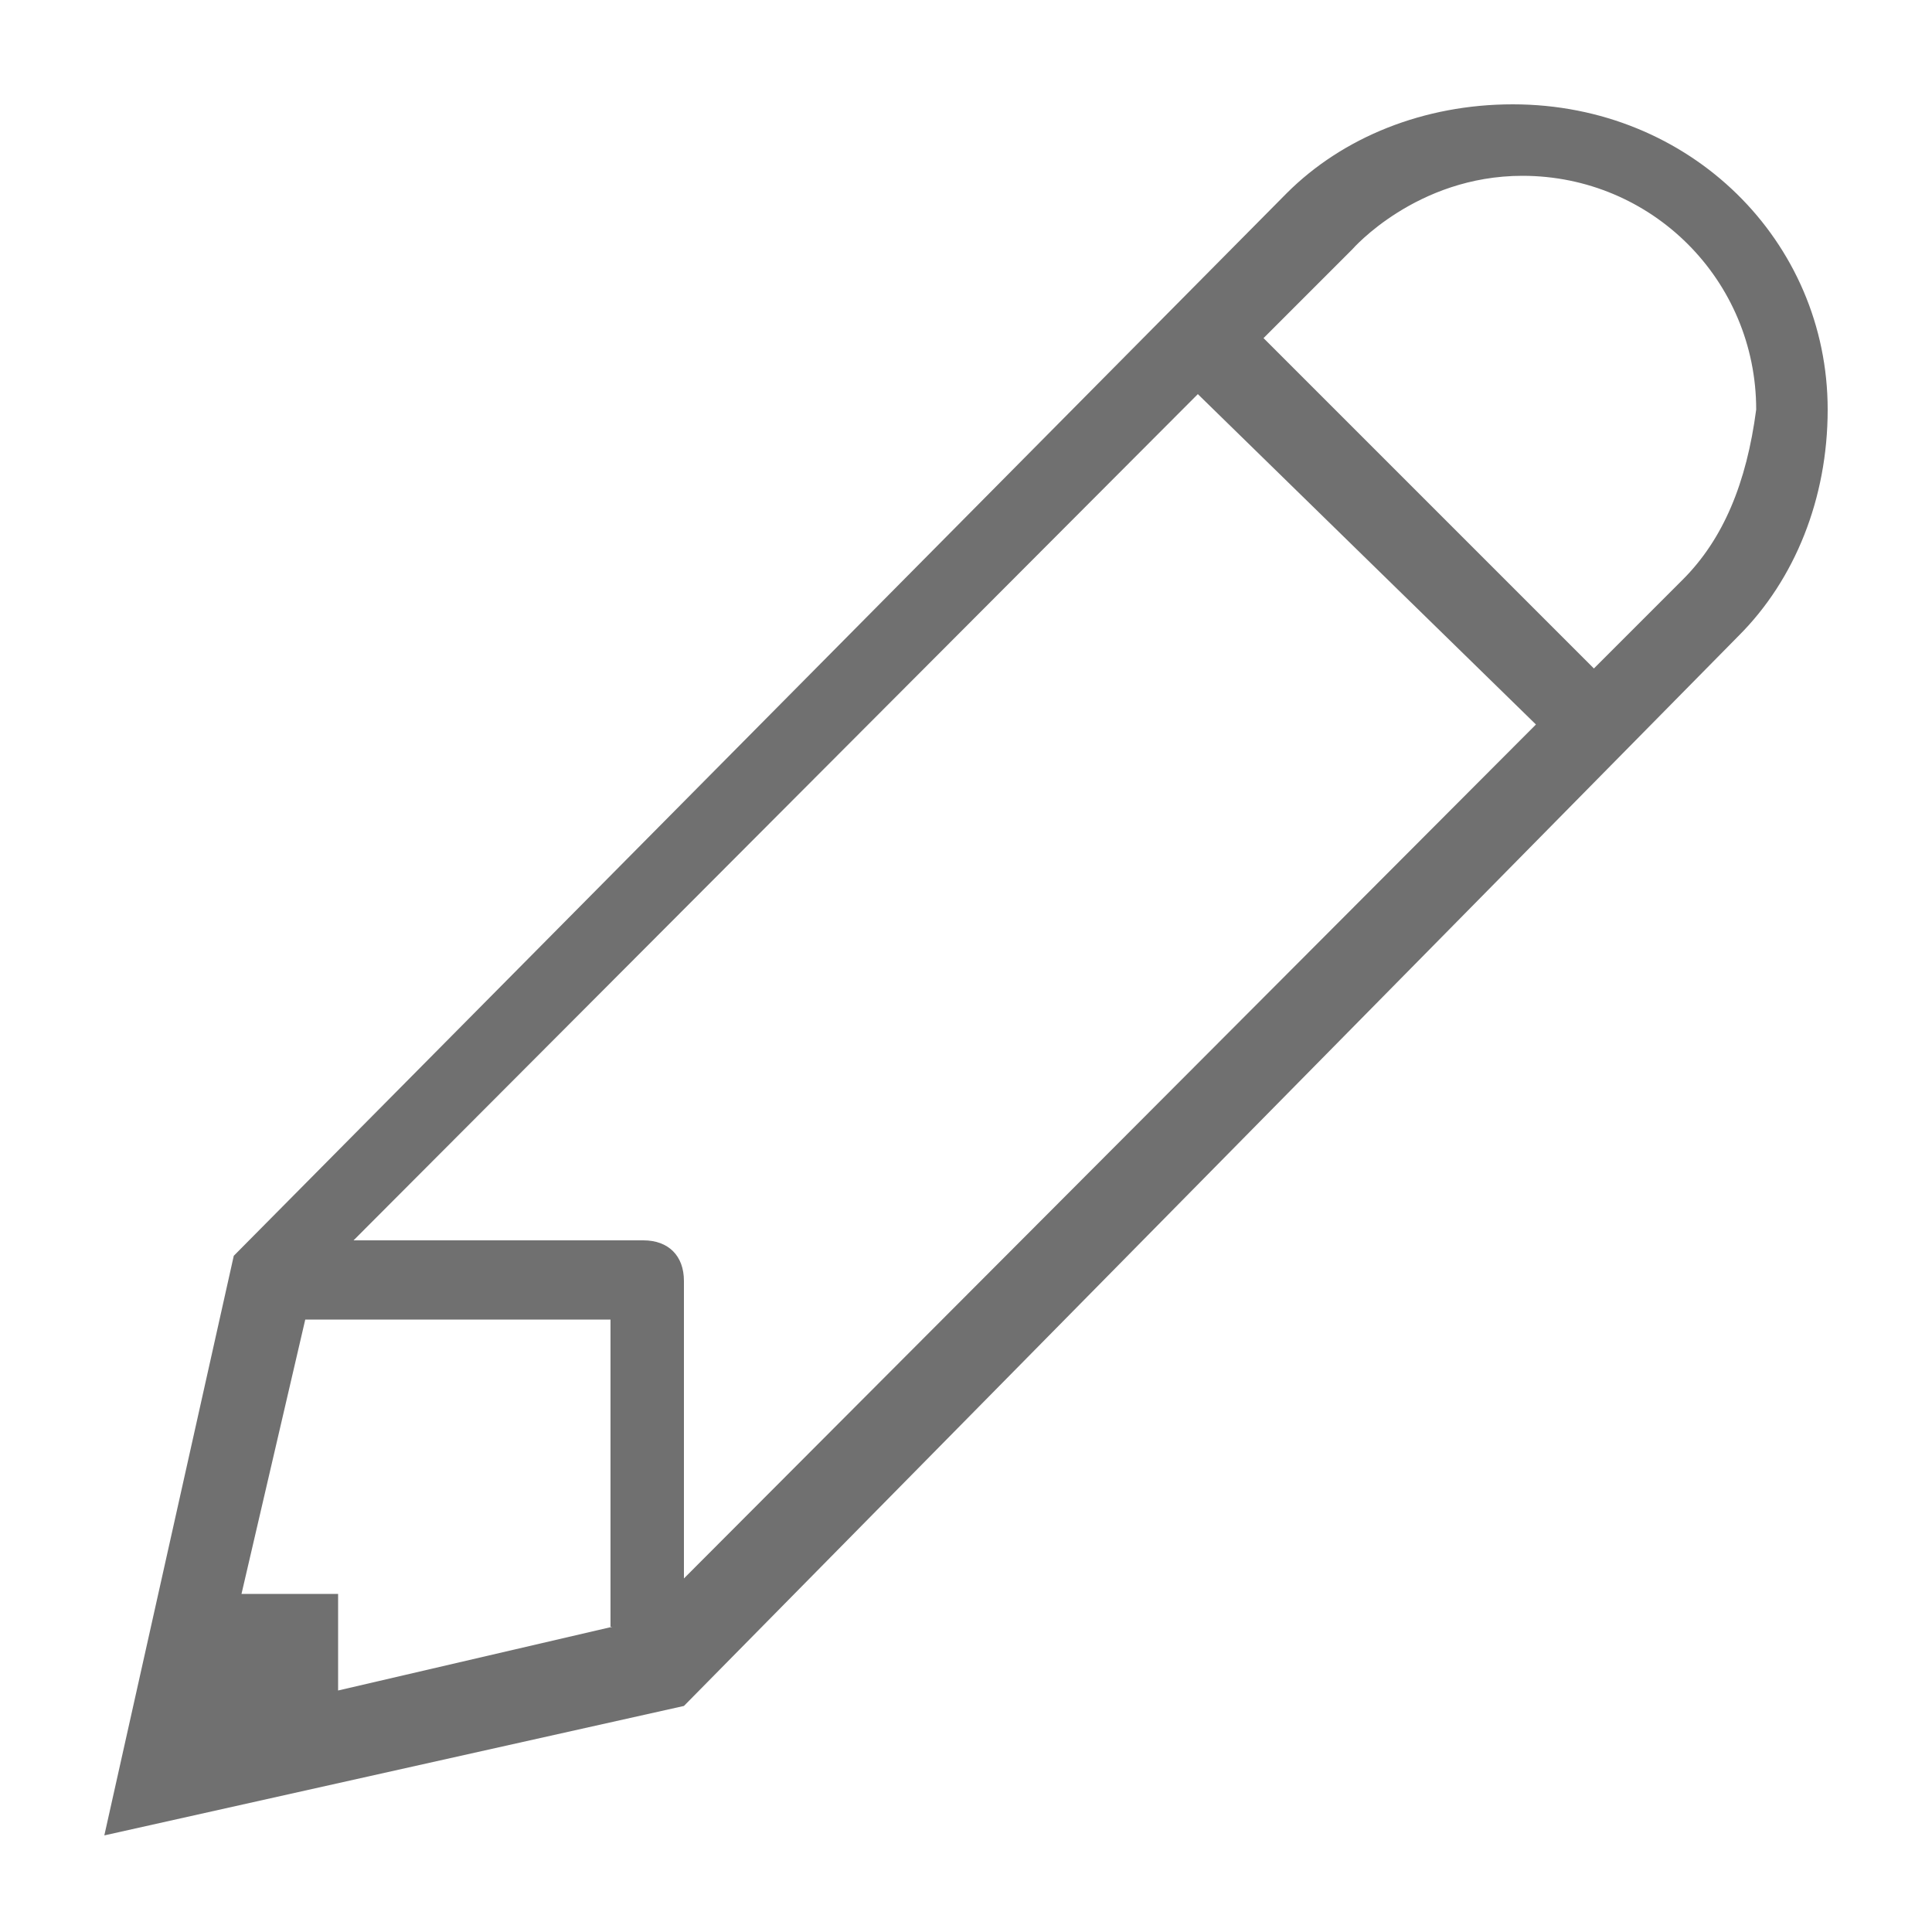
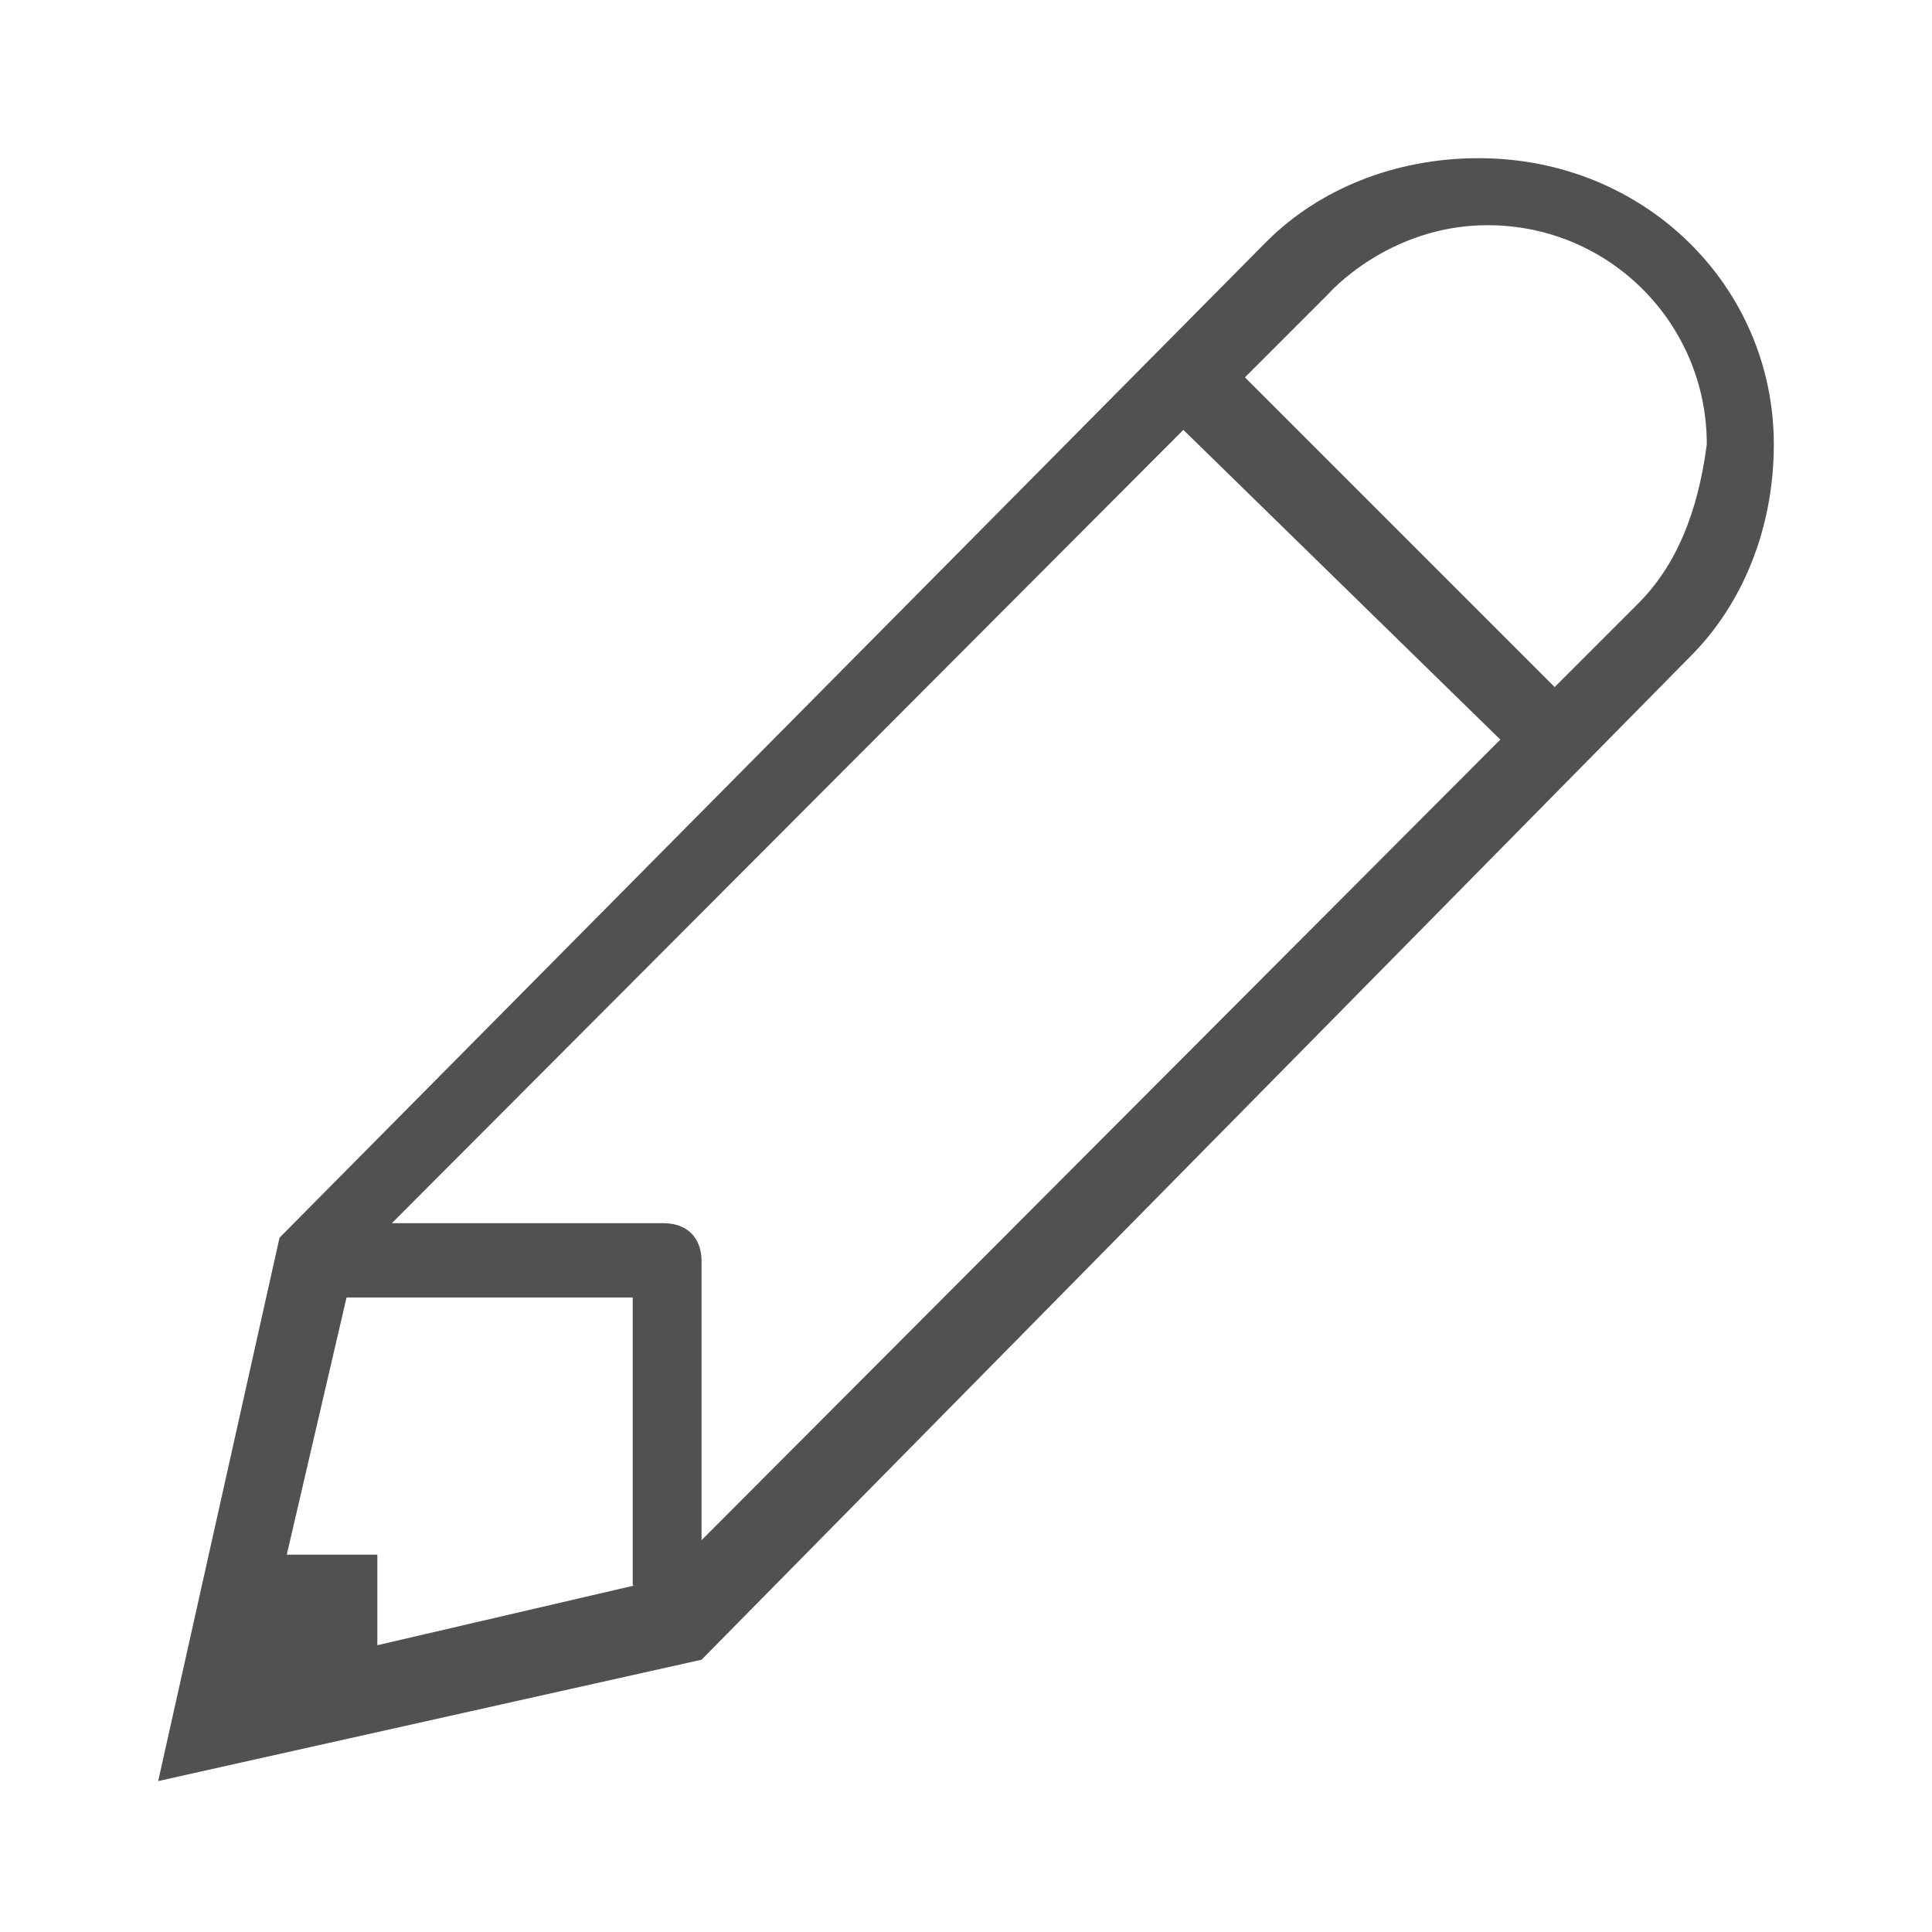
- <svg xmlns="http://www.w3.org/2000/svg" t="1608258941708" class="icon" viewBox="0 0 1024 1024" version="1.1" p-id="1396" width="200" height="200">
+ <svg xmlns="http://www.w3.org/2000/svg" t="1608262570812" class="icon" viewBox="0 0 1024 1024" version="1.1" p-id="1565" width="200" height="200">
  <defs>
    <style type="text/css" />
  </defs>
-   <path d="M801.792 55.296c-47.104 0-90.112 17.408-119.808 47.104L123.904 665.6 55.296 972.8l307.2-68.608L921.6 336.896c29.696-29.696 47.104-72.704 47.104-119.808C968.704 128 896 55.296 801.792 55.296zM324.608 862.208l-145.408 33.792 0-51.2-51.2 0 33.792-145.408 161.792 0L323.584 862.208zM362.496 836.608 362.496 678.912c0-13.312-8.192-21.504-21.504-21.504l-153.6 0 447.488-448.512 179.2 175.104L362.496 836.608zM891.904 307.2l-47.104 47.104L669.696 179.2l47.104-47.104c0 0 33.792-38.912 90.112-38.912 68.608 0 123.904 55.296 123.904 123.904C925.696 256 913.408 285.696 891.904 307.2z" fill="#707070" p-id="1397" />
+   <path d="M783.68 83.84c-44.16 0-84.48 16.32-112.32 44.16L148.16 656 83.84 944l288-64.32L896 347.84c27.84-27.84 44.16-68.16 44.16-112.32C940.16 152 872 83.84 783.68 83.84zM336.32 840.32l-136.32 31.68 0-48-48 0 31.68-136.32 151.68 0L335.36 840.32zM371.84 816.32L371.84 668.48c0-12.48-7.68-20.16-20.16-20.16l-144 0 419.52-420.48 168 164.16L371.84 816.32zM868.16 320l-44.16 44.16L659.84 200l44.16-44.16c0 0 31.68-36.48 84.48-36.48 64.32 0 116.16 51.84 116.16 116.16C899.84 272 888.32 299.84 868.16 320z" fill="#515151" p-id="1566" />
</svg>
